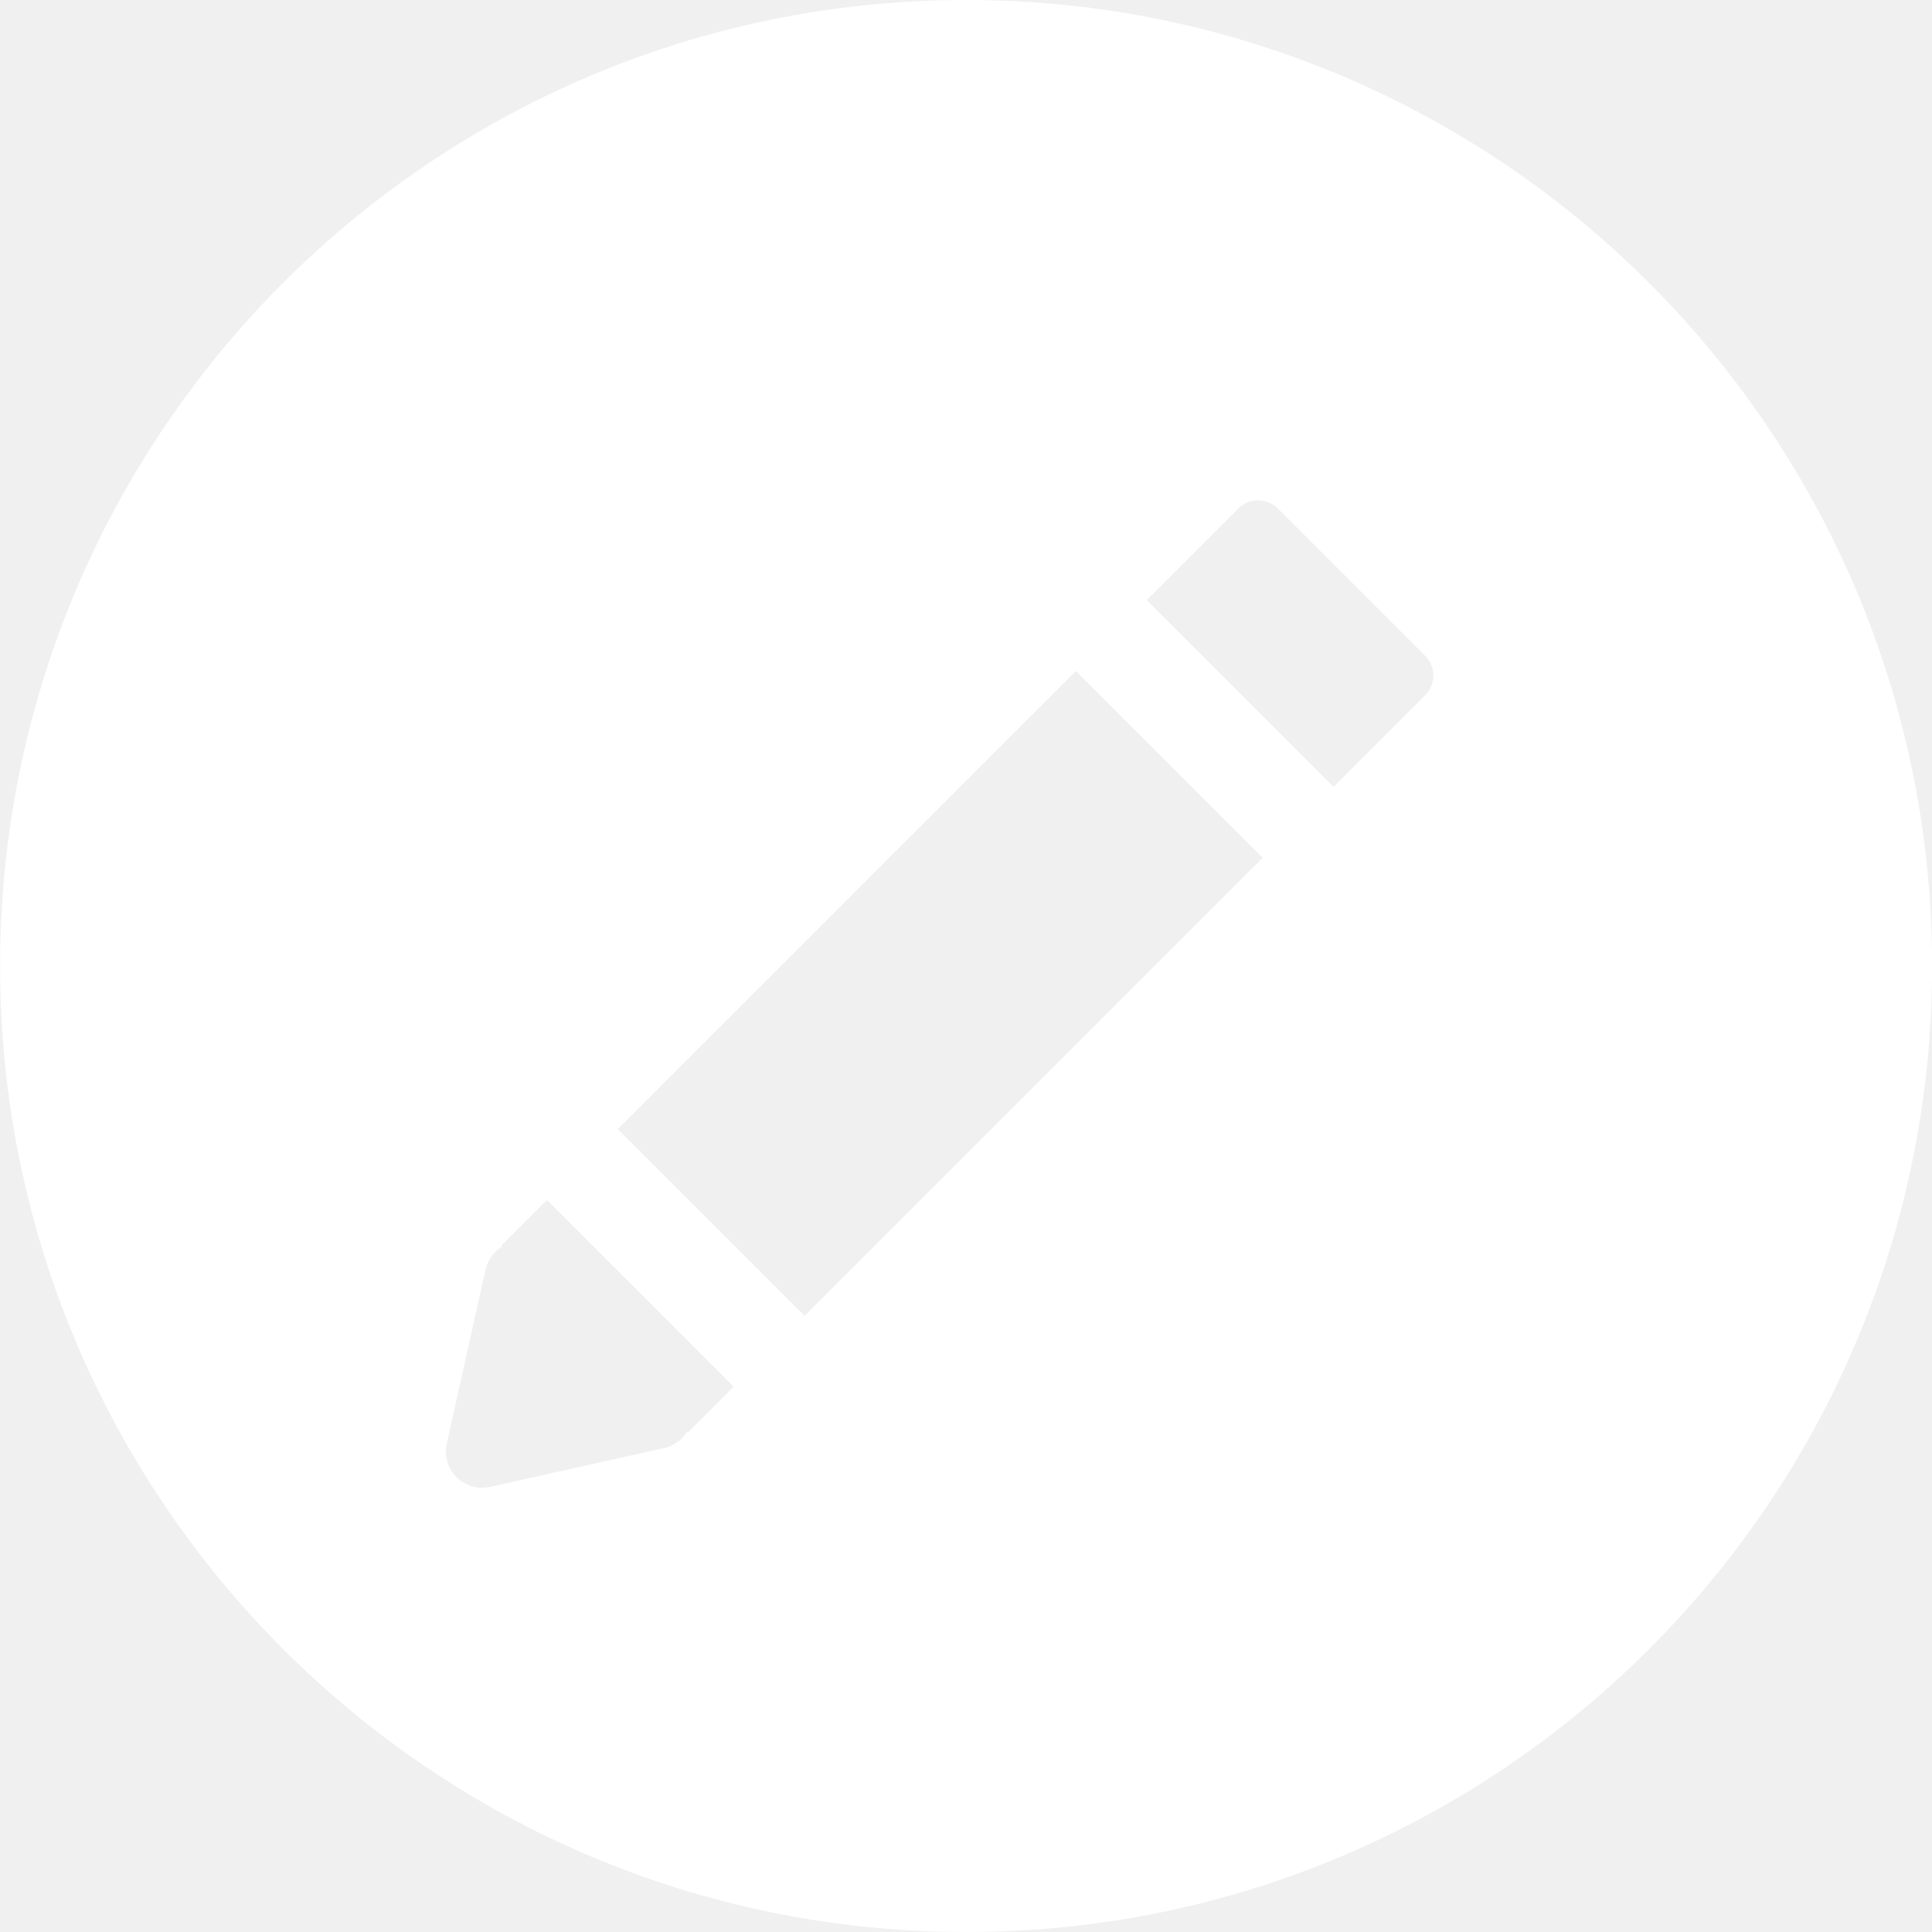
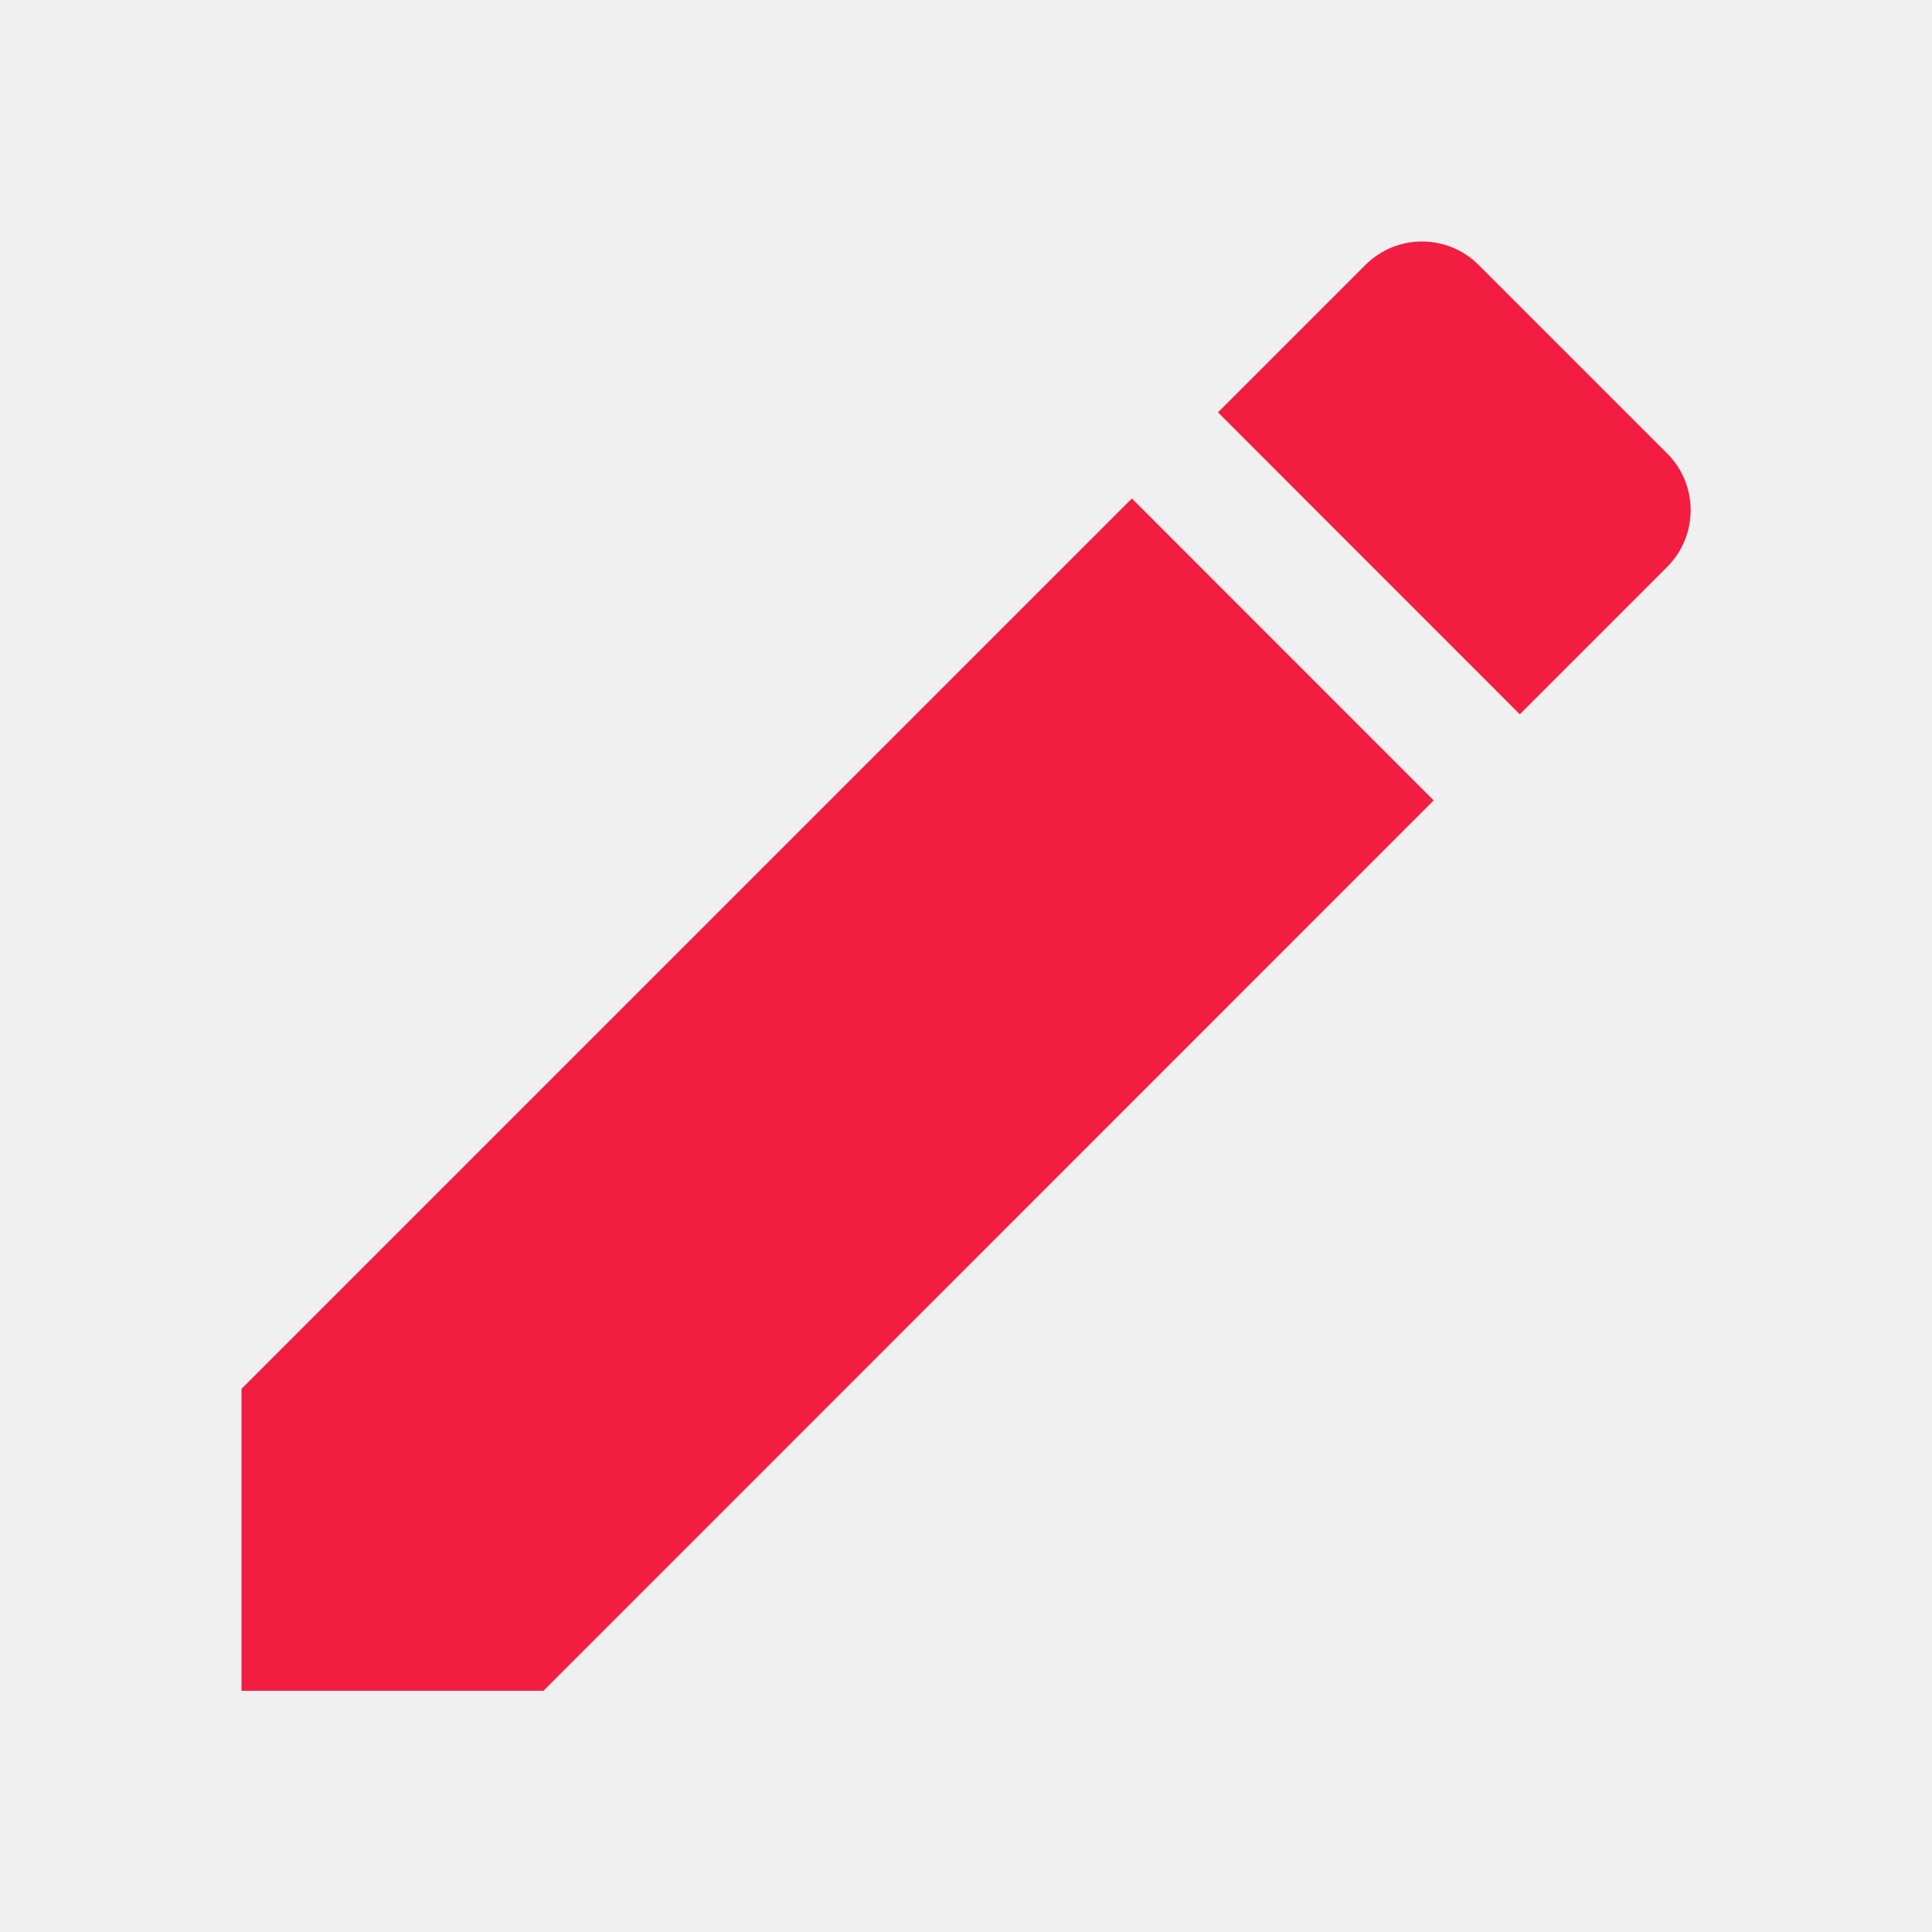
- <svg xmlns="http://www.w3.org/2000/svg" width="21" height="21" viewBox="0 0 21 21" fill="none">
-   <path d="M10.501 0C4.702 0 0.001 4.701 0.001 10.5C0.001 16.298 4.702 21 10.501 21C16.299 21 21.001 16.299 21.001 10.5C21.001 4.701 16.299 0 10.501 0ZM15.492 7.556L14.495 8.553L12.465 6.524L11.694 7.294L13.725 9.324L8.745 14.303L6.715 12.273L5.945 13.043L7.975 15.073L7.479 15.569L7.47 15.56C7.415 15.65 7.325 15.716 7.219 15.74L5.326 16.162C5.298 16.168 5.269 16.171 5.24 16.171C5.137 16.171 5.036 16.131 4.962 16.056C4.867 15.961 4.827 15.824 4.856 15.692L5.278 13.799C5.302 13.693 5.368 13.604 5.459 13.549L5.449 13.539L13.462 5.526C13.579 5.409 13.77 5.409 13.888 5.526L15.492 7.13C15.61 7.248 15.61 7.439 15.492 7.556Z" fill="white" />
+ <svg xmlns="http://www.w3.org/2000/svg" width="14" height="14" viewBox="0 0 14 14" fill="none">
+   <path d="M1.75 10.064V12.252H3.938L10.389 5.8L8.202 3.612L1.75 10.064ZM12.081 4.108C12.308 3.881 12.308 3.513 12.081 3.286L10.716 1.921C10.488 1.693 10.121 1.693 9.893 1.921L8.826 2.988L11.013 5.176L12.081 4.108Z" fill="#F31D42" />
</svg>
